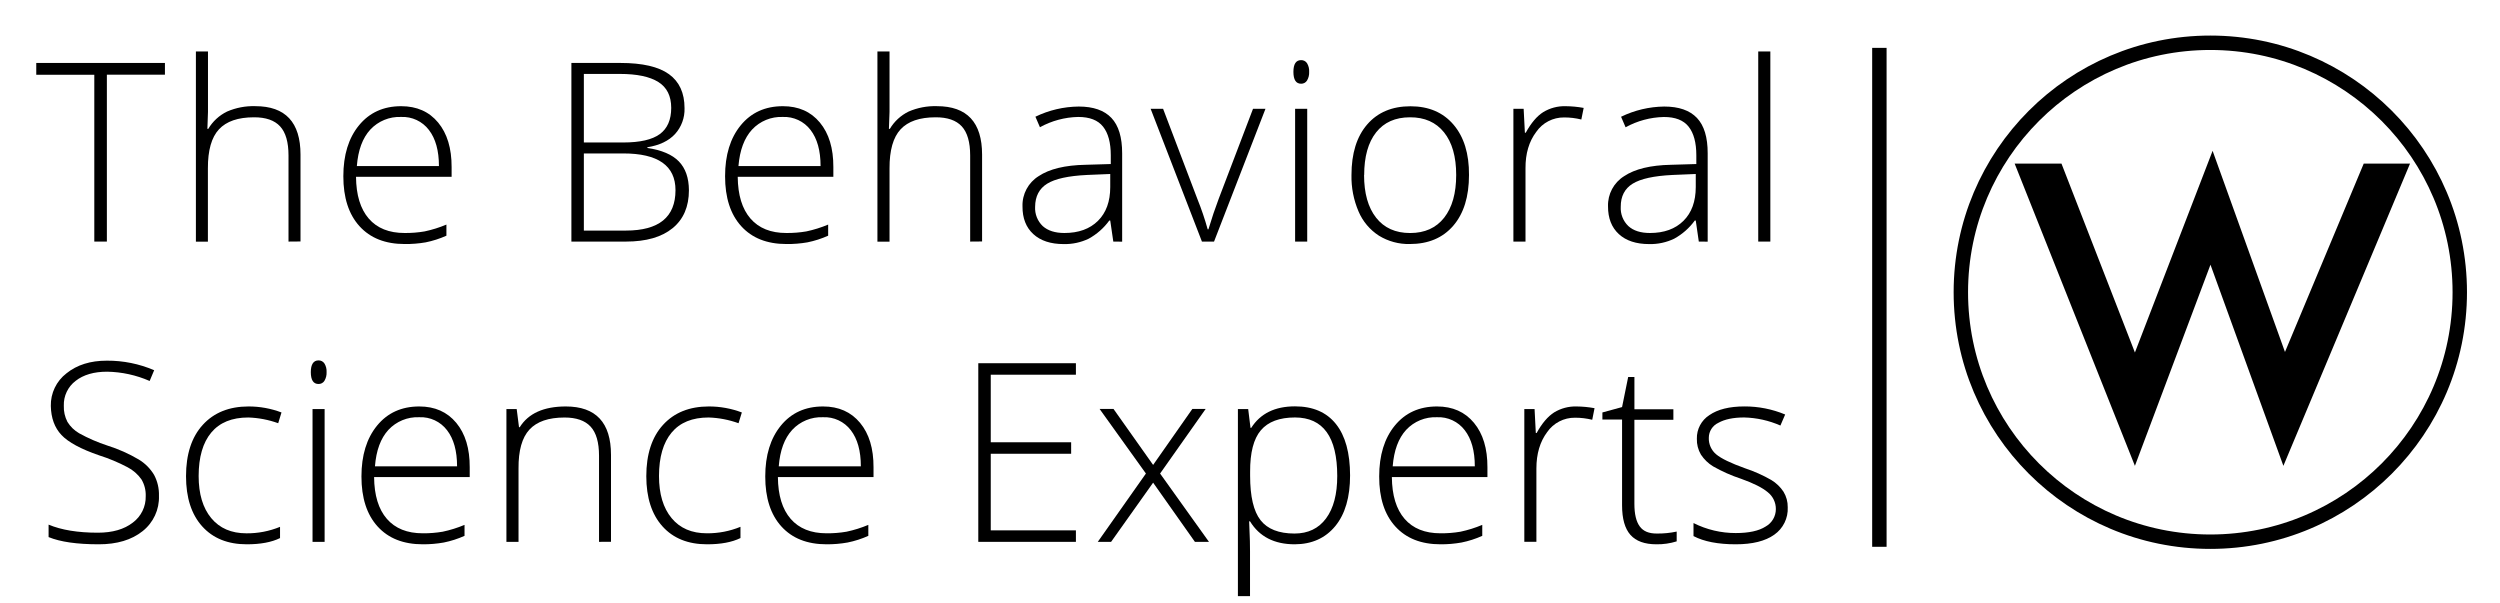
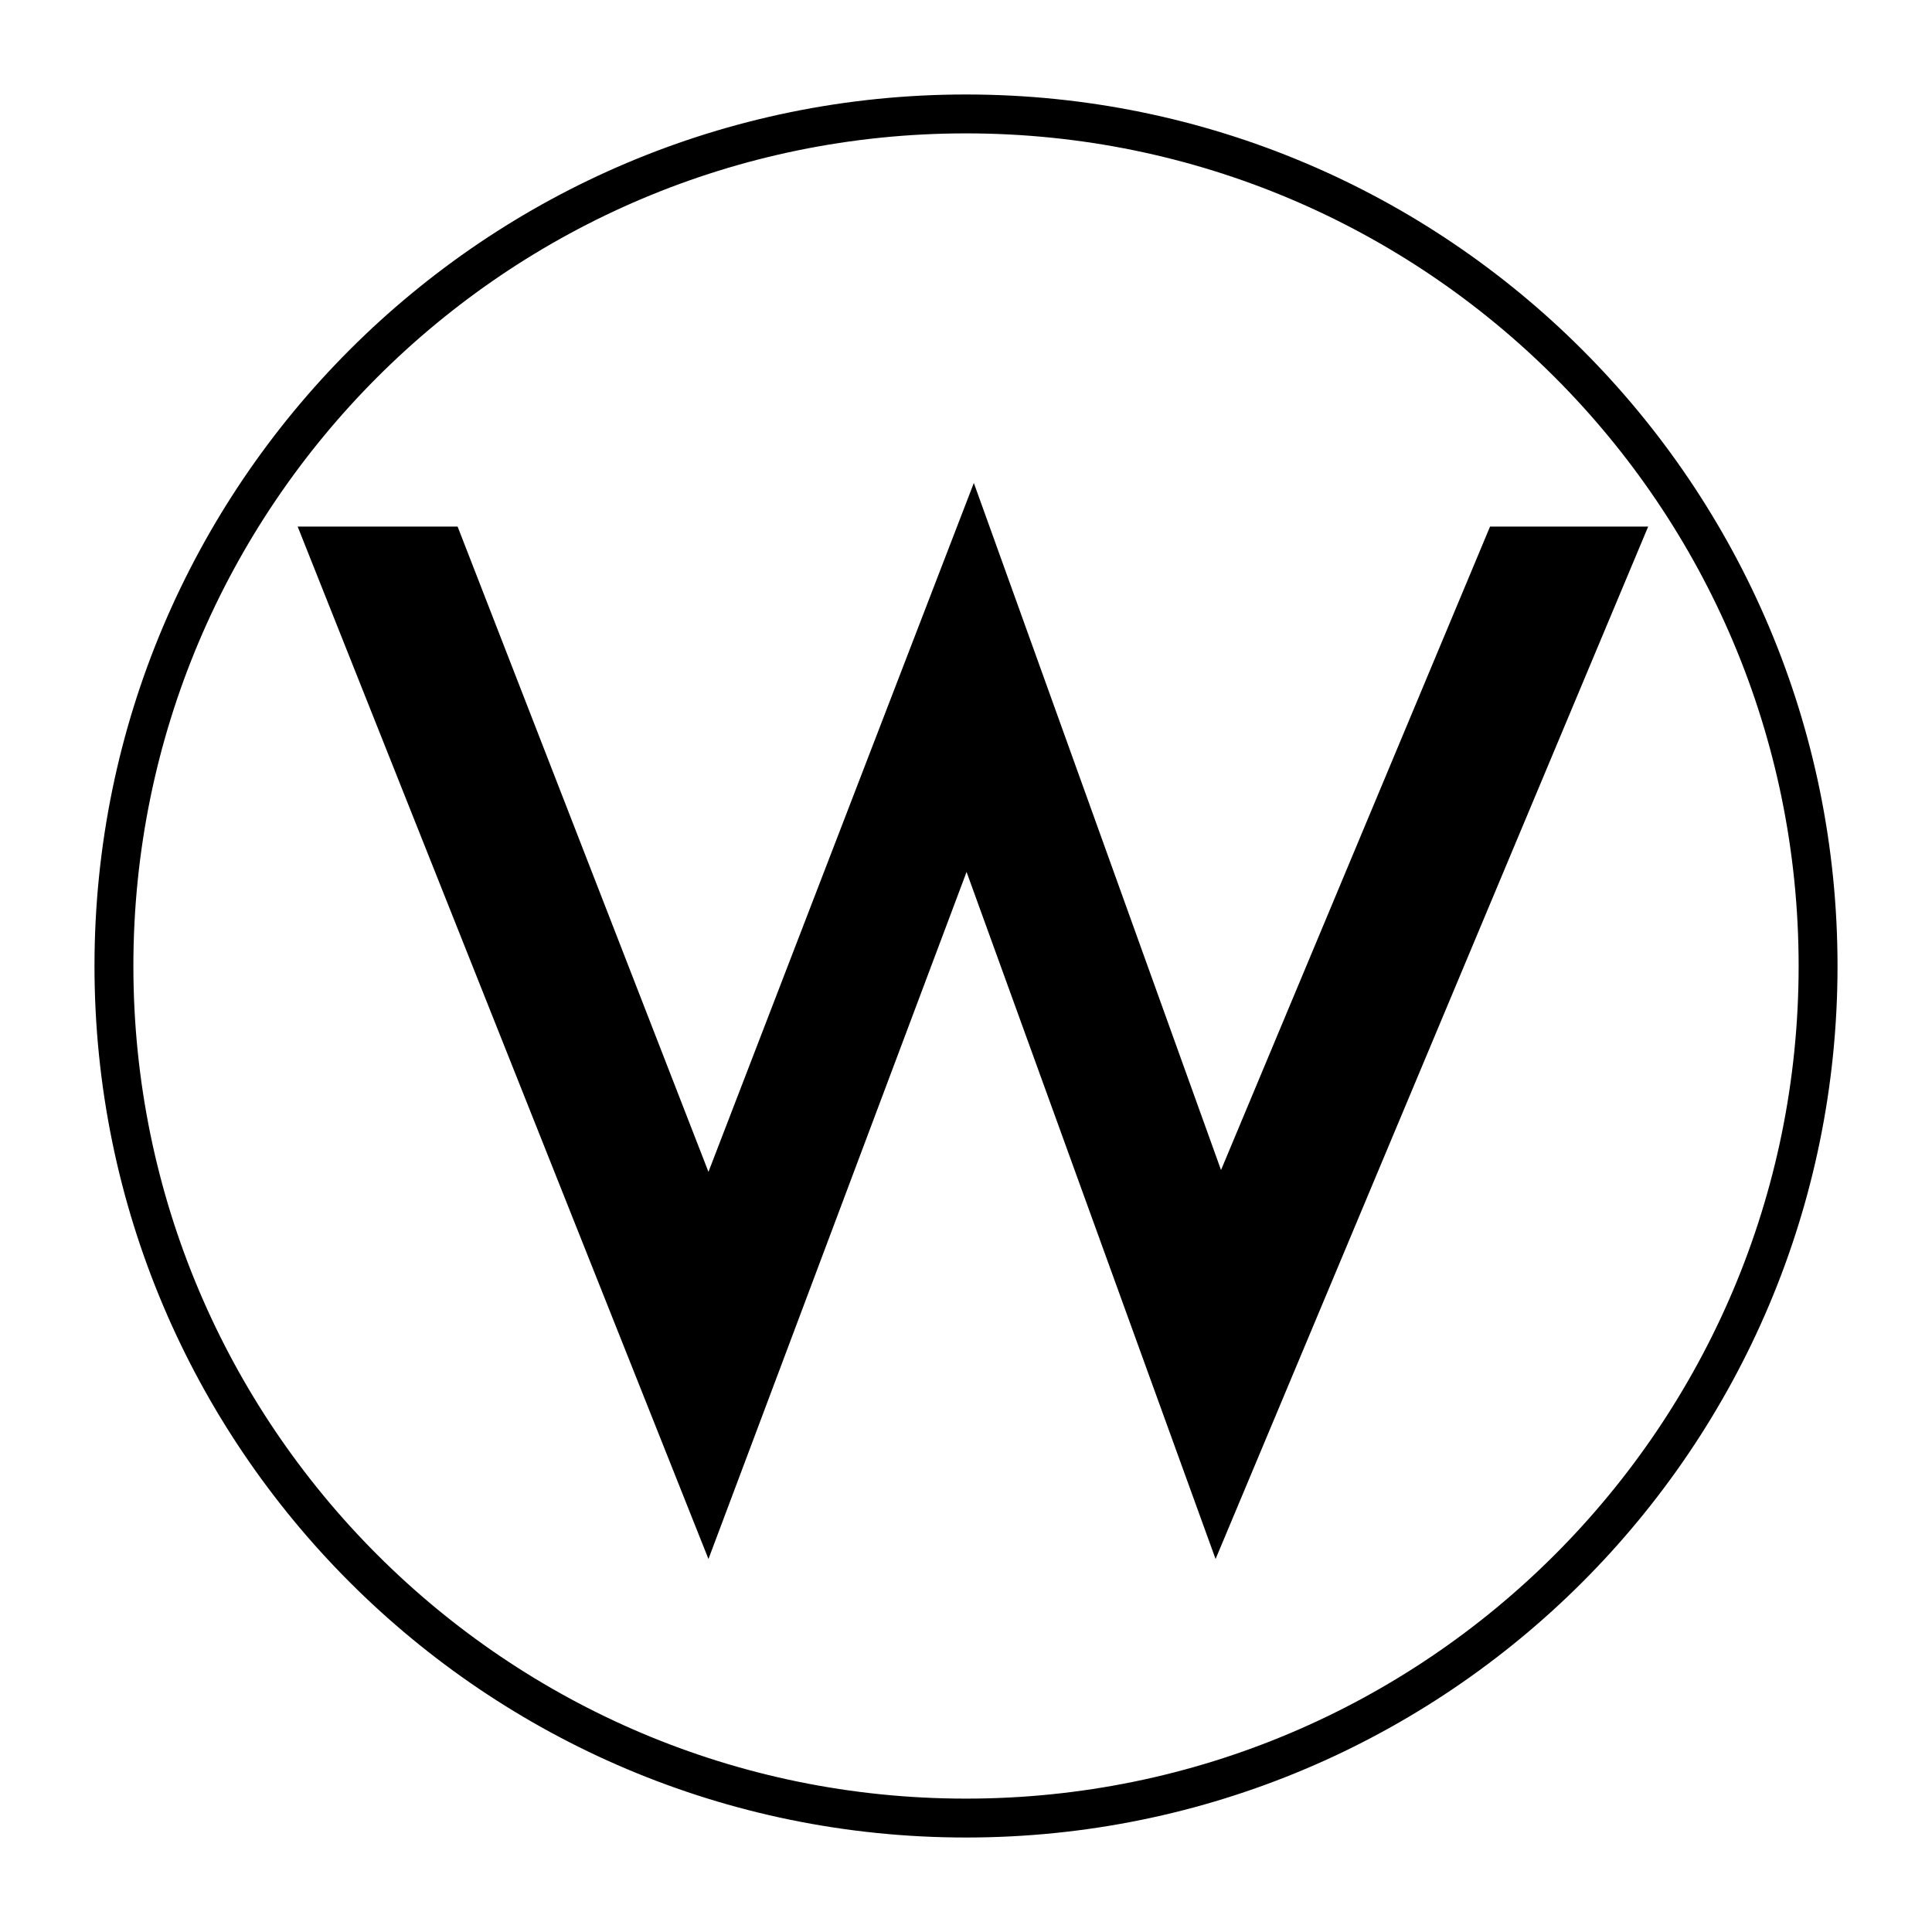
- <svg xmlns="http://www.w3.org/2000/svg" width="100%" height="100%" viewBox="0 0 328 79" version="1.1" xml:space="preserve" style="fill-rule:evenodd;clip-rule:evenodd;stroke-linejoin:round;stroke-miterlimit:2;">
-   <g transform="matrix(1,0,0,1,-437.826,-0.450708)">
-     <g id="team-w" transform="matrix(0.79621,0,0,0.300815,437.826,0.450708)">
+ <svg xmlns="http://www.w3.org/2000/svg" width="100%" height="100%" viewBox="0 0 94 94" version="1.1" xml:space="preserve" style="fill-rule:evenodd;clip-rule:evenodd;stroke-linejoin:round;stroke-miterlimit:2;">
+   <g transform="matrix(1,0,0,1,-250.457,-0.565598)">
+     <g id="team-w" transform="matrix(0.228544,0,0,0.361538,250.457,0.565598)">
      <rect x="0" y="0" width="411.3" height="260" style="fill:none;" />
-       <clipPath id="_clip1">
-         <rect x="0" y="0" width="411.3" height="260" />
-       </clipPath>
-       <g clip-path="url(#_clip1)">
-         <g transform="matrix(1.46304,0,0,3.87244,-84.4888,-373.239)">
-           <g transform="matrix(0.303037,0,0,0.303037,61.3002,77.7761)">
-             <path d="M469,88.11C469,85.21 469.95,83.75 471.86,83.75C472.741,83.72 473.576,84.153 474.06,84.89C474.644,85.858 474.92,86.982 474.85,88.11C474.912,89.241 474.637,90.365 474.06,91.34C473.59,92.097 472.75,92.547 471.86,92.52C469.953,92.52 469,91.05 469,88.11ZM474.13,151.19L469.63,151.19L469.63,101.83L474.13,101.83L474.13,151.19Z" style="fill-rule:nonzero;" />
-           </g>
-           <g transform="matrix(0.303037,0,0,0.303037,61.3002,77.7761)">
-             <path d="M534.26,126.44C534.26,134.493 532.307,140.783 528.4,145.31C524.493,149.837 519.107,152.1 512.24,152.1C508.205,152.188 504.229,151.112 500.79,149C497.418,146.828 494.777,143.692 493.21,140C491.379,135.729 490.482,131.116 490.58,126.47C490.58,118.423 492.53,112.15 496.43,107.65C500.33,103.15 505.69,100.9 512.51,100.9C519.29,100.9 524.623,103.18 528.51,107.74C532.397,112.3 534.313,118.533 534.26,126.44ZM495.26,126.44C495.26,133.22 496.75,138.51 499.73,142.31C502.71,146.11 506.927,148.01 512.38,148.01C517.833,148.01 522.05,146.11 525.03,142.31C528.01,138.51 529.5,133.22 529.5,126.44C529.5,119.627 527.993,114.343 524.98,110.59C521.967,106.837 517.75,104.973 512.33,105C506.877,105 502.677,106.87 499.73,110.61C496.783,114.35 495.307,119.627 495.3,126.44L495.26,126.44Z" style="fill-rule:nonzero;" />
-           </g>
-           <g transform="matrix(0.303037,0,0,0.303037,61.3002,77.7761)">
-             <path d="M570.15,100.87C572.408,100.889 574.659,101.103 576.88,101.51L576.01,105.82C573.916,105.304 571.767,105.045 569.61,105.05C565.488,105.008 561.604,107.019 559.26,110.41C556.56,113.983 555.227,118.493 555.26,123.94L555.26,151.19L550.76,151.19L550.76,101.83L554.57,101.83L555.03,110.73L555.35,110.73C557.35,107.097 559.513,104.547 561.84,103.08C564.339,101.559 567.225,100.791 570.15,100.87Z" style="fill-rule:nonzero;" />
-           </g>
-           <g transform="matrix(0.187224,0,0,0.187224,137.434,97.7257)">
-             <circle cx="904.05" cy="168.63" r="150.07" style="fill:none;stroke:black;stroke-width:8.67px;" />
-           </g>
-           <g transform="matrix(0.0449337,0,0,0.0449337,137.524,97.3213)">
-             <path d="M3274.42,389.166L3391.8,389.166L3575.88,862.693L3770.63,357.153L3952.03,861.359L4149.45,389.166L4265.49,389.166L3948.03,1146.81L3765.29,642.603L3575.88,1146.81L3274.42,389.166Z" />
-           </g>
-           <g transform="matrix(0.187224,0,0,0.187224,137.524,97.3213)">
-             <path d="M704.49,23.8L704.49,323.95" style="fill:none;fill-rule:nonzero;stroke:black;stroke-width:8.67px;" />
-           </g>
-           <g transform="matrix(0.303037,0,0,0.303037,61.3002,77.7761)">
-             <path d="M28,151.19L23.33,151.19L23.33,89.19L1.76,89.19L1.76,84.8L49.58,84.8L49.58,89.16L28,89.16L28,151.19Z" style="fill-rule:nonzero;" />
-           </g>
-           <g transform="matrix(0.303037,0,0,0.303037,61.3002,77.7761)">
-             <path d="M95.51,151.19L95.51,119.19C95.51,114.23 94.467,110.62 92.38,108.36C90.293,106.1 87.053,104.98 82.66,105C76.76,105 72.427,106.49 69.66,109.47C66.893,112.45 65.523,117.287 65.55,123.98L65.55,151.23L61.09,151.23L61.09,80.53L65.58,80.53L65.58,103L65.36,109.31L65.68,109.31C67.33,106.52 69.765,104.277 72.68,102.86C75.987,101.429 79.569,100.746 83.17,100.86C94.37,100.86 99.97,106.86 99.97,118.86L99.97,151.15L95.51,151.19Z" style="fill-rule:nonzero;" />
-           </g>
-           <g transform="matrix(0.303037,0,0,0.303037,61.3002,77.7761)">
-             <path d="M138.67,152.1C131.49,152.1 125.897,149.89 121.89,145.47C117.883,141.05 115.883,134.857 115.89,126.89C115.89,119.017 117.83,112.713 121.71,107.98C125.59,103.247 130.81,100.877 137.37,100.87C143.19,100.87 147.777,102.9 151.13,106.96C154.483,111.02 156.15,116.53 156.13,123.49L156.13,127.12L120.6,127.12C120.66,133.9 122.24,139.077 125.34,142.65C128.44,146.223 132.883,148.007 138.67,148C141.156,148.026 143.639,147.828 146.09,147.41C148.868,146.822 151.583,145.972 154.2,144.87L154.2,149C151.727,150.112 149.138,150.943 146.48,151.48C143.901,151.925 141.287,152.133 138.67,152.1ZM137.35,104.87C133.036,104.692 128.853,106.41 125.91,109.57C123.03,112.703 121.363,117.223 120.91,123.13L151.42,123.13C151.42,117.403 150.18,112.93 147.7,109.71C145.26,106.494 141.383,104.681 137.35,104.87Z" style="fill-rule:nonzero;" />
-           </g>
-           <g transform="matrix(0.303037,0,0,0.303037,61.3002,77.7761)">
-             <path d="M200.65,84.8L218.86,84.8C227.06,84.8 233.083,86.193 236.93,88.98C240.777,91.767 242.7,95.973 242.7,101.6C242.816,105.137 241.554,108.585 239.18,111.21C236.83,113.76 233.4,115.41 228.89,116.13L228.89,116.4C234.223,117.187 238.123,118.853 240.59,121.4C243.057,123.947 244.303,127.513 244.33,132.1C244.33,138.207 242.303,142.913 238.25,146.22C234.197,149.527 228.447,151.183 221,151.19L200.65,151.19L200.65,84.8ZM205.28,114.36L219.9,114.36C226.14,114.36 230.673,113.323 233.5,111.25C236.327,109.177 237.743,105.93 237.75,101.51C237.75,97.09 236.153,93.88 232.96,91.88C229.767,89.88 225.007,88.88 218.68,88.88L205.28,88.88L205.28,114.36ZM205.28,118.45L205.28,147.1L220.9,147.1C233.187,147.1 239.333,142.1 239.34,132.1C239.34,122.98 232.86,118.423 219.9,118.43L205.28,118.45Z" style="fill-rule:nonzero;" />
-           </g>
-           <g transform="matrix(0.303037,0,0,0.303037,61.3002,77.7761)">
-             <path d="M280.55,152.1C273.37,152.1 267.777,149.89 263.77,145.47C259.763,141.05 257.763,134.857 257.77,126.89C257.77,119.017 259.707,112.713 263.58,107.98C267.453,103.247 272.677,100.877 279.25,100.87C285.063,100.87 289.65,102.9 293.01,106.96C296.37,111.02 298.037,116.53 298.01,123.49L298.01,127.12L262.47,127.12C262.53,133.9 264.113,139.077 267.22,142.65C270.327,146.223 274.77,148.007 280.55,148C283.036,148.025 285.519,147.828 287.97,147.41C290.747,146.821 293.463,145.97 296.08,144.87L296.08,149C293.607,150.112 291.018,150.943 288.36,151.48C285.781,151.925 283.167,152.132 280.55,152.1ZM279.23,104.87C274.916,104.691 270.732,106.409 267.79,109.57C264.91,112.703 263.227,117.223 262.74,123.13L293.26,123.13C293.26,117.403 292.02,112.93 289.54,109.71C287.107,106.507 283.249,104.696 279.23,104.87Z" style="fill-rule:nonzero;" />
-           </g>
-           <g transform="matrix(0.303037,0,0,0.303037,61.3002,77.7761)">
-             <path d="M348.86,151.19L348.86,119.19C348.86,114.23 347.817,110.62 345.73,108.36C343.643,106.1 340.4,104.98 336,105C330.1,105 325.767,106.49 323,109.47C320.233,112.45 318.863,117.287 318.89,123.98L318.89,151.23L314.39,151.23L314.39,80.53L318.89,80.53L318.89,103L318.66,109.31L319,109.31C320.653,106.522 323.087,104.279 326,102.86C329.307,101.43 332.889,100.747 336.49,100.86C347.69,100.86 353.29,106.86 353.29,118.86L353.29,151.15L348.86,151.19Z" style="fill-rule:nonzero;" />
-           </g>
-           <g transform="matrix(0.303037,0,0,0.303037,61.3002,77.7761)">
-             <path d="M402.06,151.19L400.92,143.38L400.56,143.38C398.539,146.164 395.926,148.466 392.91,150.12C390.014,151.508 386.831,152.193 383.62,152.12C378.78,152.12 375.01,150.877 372.31,148.39C369.61,145.903 368.277,142.47 368.31,138.09C368.162,133.552 370.454,129.266 374.31,126.87C378.31,124.203 384.113,122.797 391.72,122.65L401.12,122.37L401.12,119.1C401.12,114.433 400.167,110.893 398.26,108.48C396.353,106.067 393.267,104.863 389,104.87C384.024,104.975 379.148,106.286 374.79,108.69L373.11,104.78C378.13,102.343 383.63,101.052 389.21,101C394.63,101 398.677,102.407 401.35,105.22C404.023,108.033 405.357,112.423 405.35,118.39L405.35,151.22L402.06,151.19ZM383.89,148C389.163,148 393.32,146.493 396.36,143.48C399.4,140.467 400.92,136.283 400.92,130.93L400.92,126.07L392.29,126.43C385.357,126.763 380.417,127.847 377.47,129.68C374.523,131.513 373.033,134.37 373,138.25C372.846,140.946 373.886,143.577 375.84,145.44C377.77,147.16 380.44,148 383.89,148Z" style="fill-rule:nonzero;" />
-           </g>
-           <g transform="matrix(0.303037,0,0,0.303037,61.3002,77.7761)">
-             <path d="M435,151.19L415.93,101.83L420.56,101.83L433.32,135.39C434.809,139.067 436.085,142.826 437.14,146.65L437.41,146.65C438.65,142.53 439.923,138.747 441.23,135.3L453.99,101.83L458.62,101.83L439.5,151.19L435,151.19Z" style="fill-rule:nonzero;" />
-           </g>
-           <g transform="matrix(0.303037,0,0,0.303037,61.3002,77.7761)">
-             <path d="M619.67,151.19L618.54,143.38L618.17,143.38C616.149,146.164 613.536,148.466 610.52,150.12C607.627,151.508 604.447,152.193 601.24,152.12C596.387,152.12 592.617,150.877 589.93,148.39C587.243,145.903 585.91,142.47 585.93,138.09C585.78,133.552 588.072,129.265 591.93,126.87C595.93,124.203 601.737,122.797 609.35,122.65L618.75,122.37L618.75,119.1C618.75,114.433 617.797,110.893 615.89,108.48C613.983,106.067 610.91,104.87 606.67,104.89C601.694,104.994 596.817,106.305 592.46,108.71L590.78,104.8C595.779,102.362 601.258,101.064 606.82,101C612.24,101 616.29,102.407 618.97,105.22C621.65,108.033 622.983,112.423 622.97,118.39L622.97,151.22L619.67,151.19ZM601.51,148C606.777,148 610.93,146.493 613.97,143.48C617.01,140.467 618.533,136.283 618.54,130.93L618.54,126.07L609.91,126.43C602.983,126.763 598.04,127.847 595.08,129.68C592.12,131.513 590.647,134.367 590.66,138.24C590.502,140.934 591.538,143.566 593.49,145.43C595.39,147.16 598.06,148 601.51,148Z" style="fill-rule:nonzero;" />
-           </g>
-           <g transform="matrix(0.303037,0,0,0.303037,61.3002,77.7761)">
-             <rect x="641.76" y="80.53" width="4.5" height="70.66" style="fill-rule:nonzero;" />
-           </g>
-           <g transform="matrix(0.303037,0,0,0.303037,61.3002,77.7761)">
-             <path d="M47.36,245.67C47.547,250.78 45.273,255.682 41.25,258.84C37.177,262.08 31.76,263.7 25,263.7C16.887,263.7 10.667,262.807 6.34,261.02L6.34,256.39C11.12,258.39 17.22,259.39 24.64,259.39C30.093,259.39 34.427,258.14 37.64,255.64C40.742,253.342 42.535,249.669 42.44,245.81C42.524,243.62 41.972,241.452 40.85,239.57C39.51,237.67 37.734,236.12 35.67,235.05C32.295,233.27 28.767,231.794 25.13,230.64C18.35,228.307 13.683,225.787 11.13,223.08C8.577,220.373 7.257,216.777 7.17,212.29C7.065,207.549 9.234,203.032 13,200.15C16.893,197.01 21.893,195.443 28,195.45C34.042,195.412 40.027,196.62 45.58,199L43.9,203C38.915,200.812 33.543,199.64 28.1,199.55C23.2,199.55 19.297,200.687 16.39,202.96C13.515,205.142 11.876,208.593 12,212.2C11.921,214.282 12.383,216.349 13.34,218.2C14.421,219.961 15.927,221.422 17.72,222.45C21.06,224.291 24.565,225.814 28.19,227C32.266,228.278 36.181,230.02 39.86,232.19C42.202,233.602 44.16,235.57 45.56,237.92C46.822,240.303 47.443,242.974 47.36,245.67Z" style="fill-rule:nonzero;" />
-           </g>
-           <g transform="matrix(0.303037,0,0,0.303037,61.3002,77.7761)">
-             <path d="M80,263.7C72.947,263.7 67.42,261.473 63.42,257.02C59.42,252.567 57.42,246.36 57.42,238.4C57.42,230.227 59.493,223.863 63.64,219.31C67.787,214.757 73.453,212.477 80.64,212.47C84.828,212.458 88.984,213.214 92.9,214.7L91.68,218.7C88.105,217.408 84.349,216.689 80.55,216.57C74.49,216.57 69.903,218.44 66.79,222.18C63.677,225.92 62.117,231.3 62.11,238.32C62.11,244.987 63.67,250.203 66.79,253.97C69.91,257.737 74.27,259.62 79.87,259.62C84.153,259.661 88.4,258.841 92.36,257.21L92.36,261.39C89.213,262.937 85.093,263.707 80,263.7Z" style="fill-rule:nonzero;" />
-           </g>
-           <g transform="matrix(0.303037,0,0,0.303037,61.3002,77.7761)">
-             <path d="M103.8,199.71C103.8,196.81 104.8,195.35 106.66,195.35C107.541,195.32 108.376,195.753 108.86,196.49C109.447,197.457 109.727,198.58 109.66,199.71C109.719,200.842 109.441,201.967 108.86,202.94C108.39,203.697 107.55,204.147 106.66,204.12C104.753,204.12 103.8,202.65 103.8,199.71ZM108.93,262.79L104.44,262.79L104.44,213.43L108.93,213.43L108.93,262.79Z" style="fill-rule:nonzero;" />
-           </g>
-           <g transform="matrix(0.303037,0,0,0.303037,61.3002,77.7761)">
-             <path d="M145.4,263.7C138.22,263.7 132.627,261.49 128.62,257.07C124.613,252.65 122.613,246.457 122.62,238.49C122.62,230.617 124.557,224.313 128.43,219.58C132.303,214.847 137.527,212.477 144.1,212.47C149.907,212.47 154.493,214.5 157.86,218.56C161.227,222.62 162.893,228.13 162.86,235.09L162.86,238.72L127.32,238.72C127.38,245.5 128.963,250.677 132.07,254.25C135.177,257.823 139.62,259.61 145.4,259.61C147.886,259.635 150.369,259.438 152.82,259.02C155.597,258.431 158.313,257.58 160.93,256.48L160.93,260.56C158.457,261.672 155.868,262.503 153.21,263.04C150.632,263.498 148.018,263.719 145.4,263.7ZM144.08,216.47C139.766,216.291 135.582,218.009 132.64,221.17C129.76,224.303 128.093,228.823 127.64,234.73L158.16,234.73C158.16,229.003 156.92,224.53 154.44,221.31C151.997,218.092 148.116,216.279 144.08,216.47Z" style="fill-rule:nonzero;" />
-           </g>
-           <g transform="matrix(0.303037,0,0,0.303037,61.3002,77.7761)">
-             <path d="M210.92,262.79L210.92,230.79C210.92,225.83 209.877,222.22 207.79,219.96C205.703,217.7 202.463,216.573 198.07,216.58C192.17,216.58 187.837,218.07 185.07,221.05C182.303,224.03 180.947,228.86 181,235.54L181,262.79L176.5,262.79L176.5,213.43L180.32,213.43L181.18,220.19L181.45,220.19C184.657,215.05 190.363,212.477 198.57,212.47C209.77,212.47 215.37,218.47 215.37,230.47L215.37,262.76L210.92,262.79Z" style="fill-rule:nonzero;" />
-           </g>
-           <g transform="matrix(0.303037,0,0,0.303037,61.3002,77.7761)">
-             <path d="M251.07,263.7C244.01,263.7 238.483,261.473 234.49,257.02C230.497,252.567 228.497,246.36 228.49,238.4C228.49,230.227 230.563,223.863 234.71,219.31C238.857,214.757 244.523,212.477 251.71,212.47C255.908,212.456 260.074,213.212 264,214.7L262.77,218.7C259.199,217.409 255.446,216.69 251.65,216.57C245.59,216.57 241.003,218.44 237.89,222.18C234.777,225.92 233.217,231.3 233.21,238.32C233.21,244.987 234.77,250.203 237.89,253.97C241.01,257.737 245.38,259.617 251,259.61C255.283,259.651 259.53,258.831 263.49,257.2L263.49,261.38C260.323,262.933 256.183,263.707 251.07,263.7Z" style="fill-rule:nonzero;" />
-           </g>
-           <g transform="matrix(0.303037,0,0,0.303037,61.3002,77.7761)">
-             <path d="M295.48,263.7C288.3,263.7 282.707,261.49 278.7,257.07C274.693,252.65 272.693,246.457 272.7,238.49C272.7,230.617 274.637,224.313 278.51,219.58C282.383,214.847 287.607,212.477 294.18,212.47C299.987,212.47 304.573,214.5 307.94,218.56C311.307,222.62 312.973,228.13 312.94,235.09L312.94,238.72L277.4,238.72C277.46,245.5 279.043,250.677 282.15,254.25C285.257,257.823 289.7,259.61 295.48,259.61C297.966,259.635 300.449,259.438 302.9,259.02C305.678,258.432 308.393,257.582 311.01,256.48L311.01,260.56C308.537,261.672 305.948,262.503 303.29,263.04C300.712,263.499 298.098,263.719 295.48,263.7ZM294.16,216.47C289.846,216.291 285.662,218.009 282.72,221.17C279.84,224.303 278.173,228.823 277.72,234.73L308.23,234.73C308.23,229.003 306.99,224.53 304.51,221.31C302.07,218.094 298.193,216.281 294.16,216.47Z" style="fill-rule:nonzero;" />
-           </g>
-           <g transform="matrix(0.303037,0,0,0.303037,61.3002,77.7761)">
-             <path d="M388.16,262.79L351.88,262.79L351.88,196.4L388.16,196.4L388.16,200.67L356.51,200.67L356.51,225.78L386.39,225.78L386.39,230.05L356.51,230.05L356.51,258.52L388.16,258.52L388.16,262.79Z" style="fill-rule:nonzero;" />
-           </g>
-           <g transform="matrix(0.303037,0,0,0.303037,61.3002,77.7761)">
-             <path d="M414.18,237.4L396.97,213.4L402.14,213.4L416.86,234.2L431.43,213.4L436.38,213.4L419.45,237.4L437.61,262.79L432.39,262.79L416.86,240.79L401.24,262.79L396.29,262.79L414.18,237.4Z" style="fill-rule:nonzero;" />
-           </g>
-           <g transform="matrix(0.303037,0,0,0.303037,61.3002,77.7761)">
-             <path d="M469.49,263.7C461.89,263.7 456.35,260.853 452.87,255.16L452.55,255.16L452.69,258.97C452.81,261.21 452.87,263.67 452.87,266.33L452.87,285.13L448.37,285.13L448.37,213.43L452.19,213.43L453.05,220.43L453.32,220.43C456.707,215.097 462.127,212.43 469.58,212.43C476.247,212.43 481.323,214.62 484.81,219C488.297,223.38 490.047,229.743 490.06,238.09C490.06,246.203 488.22,252.493 484.54,256.96C480.86,261.427 475.843,263.673 469.49,263.7ZM469.4,259.7C474.453,259.7 478.367,257.823 481.14,254.07C483.913,250.317 485.297,245.063 485.29,238.31C485.29,223.81 480.053,216.56 469.58,216.56C463.833,216.56 459.61,218.143 456.91,221.31C454.21,224.477 452.877,229.63 452.91,236.77L452.91,238.22C452.91,245.94 454.203,251.45 456.79,254.75C459.377,258.05 463.58,259.7 469.4,259.7Z" style="fill-rule:nonzero;" />
-           </g>
-           <g transform="matrix(0.303037,0,0,0.303037,61.3002,77.7761)">
-             <path d="M523.66,263.7C516.493,263.7 510.9,261.49 506.88,257.07C502.86,252.65 500.86,246.457 500.88,238.49C500.88,230.617 502.817,224.313 506.69,219.58C510.563,214.847 515.787,212.477 522.36,212.47C528.167,212.47 532.75,214.5 536.11,218.56C539.47,222.62 541.137,228.13 541.11,235.09L541.11,238.72L505.59,238.72C505.65,245.5 507.23,250.677 510.33,254.25C513.43,257.823 517.873,259.61 523.66,259.61C526.149,259.635 528.636,259.438 531.09,259.02C533.864,258.43 536.576,257.58 539.19,256.48L539.19,260.56C536.718,261.673 534.128,262.505 531.47,263.04C528.892,263.499 526.278,263.72 523.66,263.7ZM522.35,216.47C518.033,216.29 513.846,218.009 510.9,221.17C508.027,224.303 506.36,228.823 505.9,234.73L536.42,234.73C536.42,229.003 535.177,224.53 532.69,221.31C530.253,218.095 526.38,216.282 522.35,216.47Z" style="fill-rule:nonzero;" />
-           </g>
-           <g transform="matrix(0.303037,0,0,0.303037,61.3002,77.7761)">
-             <path d="M574.2,212.47C576.454,212.489 578.703,212.703 580.92,213.11L580.06,217.42C577.966,216.904 575.817,216.645 573.66,216.65C569.54,216.606 565.657,218.613 563.31,222C560.643,225.573 559.31,230.083 559.31,235.53L559.31,262.78L554.82,262.78L554.82,213.43L558.63,213.43L559.09,222.33L559.4,222.33C561.4,218.69 563.6,216.15 565.9,214.68C568.396,213.16 571.279,212.392 574.2,212.47Z" style="fill-rule:nonzero;" />
-           </g>
-           <g transform="matrix(0.303037,0,0,0.303037,61.3002,77.7761)">
-             <path d="M604,259.7C606.503,259.737 609.002,259.492 611.45,258.97L611.45,262.61C609.011,263.372 606.465,263.74 603.91,263.7C599.55,263.7 596.333,262.533 594.26,260.2C592.187,257.867 591.15,254.2 591.15,249.2L591.15,217.33L583.84,217.33L583.84,214.7L591.15,212.7L593.42,201.52L595.74,201.52L595.74,213.52L610.22,213.52L610.22,217.42L595.73,217.42L595.73,248.67C595.73,252.45 596.39,255.25 597.73,257.07C599.07,258.89 601.15,259.7 604,259.7Z" style="fill-rule:nonzero;" />
-           </g>
-           <g transform="matrix(0.303037,0,0,0.303037,61.3002,77.7761)">
-             <path d="M652.72,249.94C652.919,253.967 651.026,257.823 647.72,260.13C644.387,262.51 639.617,263.7 633.41,263.7C626.81,263.7 621.573,262.683 617.7,260.65L617.7,255.8C622.571,258.257 627.954,259.532 633.41,259.52C638.29,259.52 641.993,258.71 644.52,257.09C646.86,255.782 648.314,253.301 648.31,250.62C648.331,248.181 647.223,245.864 645.31,244.35C643.31,242.66 639.99,240.99 635.38,239.35C631.772,238.162 628.292,236.617 624.99,234.74C623.18,233.639 621.636,232.149 620.47,230.38C619.408,228.589 618.881,226.531 618.95,224.45C618.865,220.923 620.631,217.596 623.6,215.69C626.7,213.543 631.033,212.467 636.6,212.46C641.806,212.435 646.965,213.455 651.77,215.46L650,219.56C645.743,217.688 641.159,216.668 636.51,216.56C632.51,216.56 629.29,217.23 626.93,218.56C624.779,219.563 623.396,221.727 623.39,224.1C623.297,226.471 624.315,228.754 626.14,230.27C627.973,231.817 631.55,233.543 636.87,235.45C640.247,236.567 643.504,238.021 646.59,239.79C648.422,240.889 649.984,242.386 651.16,244.17C652.214,245.907 652.755,247.908 652.72,249.94Z" style="fill-rule:nonzero;" />
-           </g>
-         </g>
+       <g transform="matrix(1.20874,0,0,0.764095,-887.11,1.15074)">
+         <circle cx="904.05" cy="168.63" r="150.07" style="fill:none;stroke:black;stroke-width:6.85px;" />
+       </g>
+       <g transform="matrix(0.290097,0,0,0.183383,-886.53,-0.499705)">
+         <path d="M3274.42,389.166L3391.8,389.166L3575.88,862.693L3770.63,357.153L3952.03,861.359L4149.45,389.166L4265.49,389.166L3948.03,1146.81L3765.29,642.603L3575.88,1146.81L3274.42,389.166Z" />
      </g>
    </g>
  </g>
</svg>
